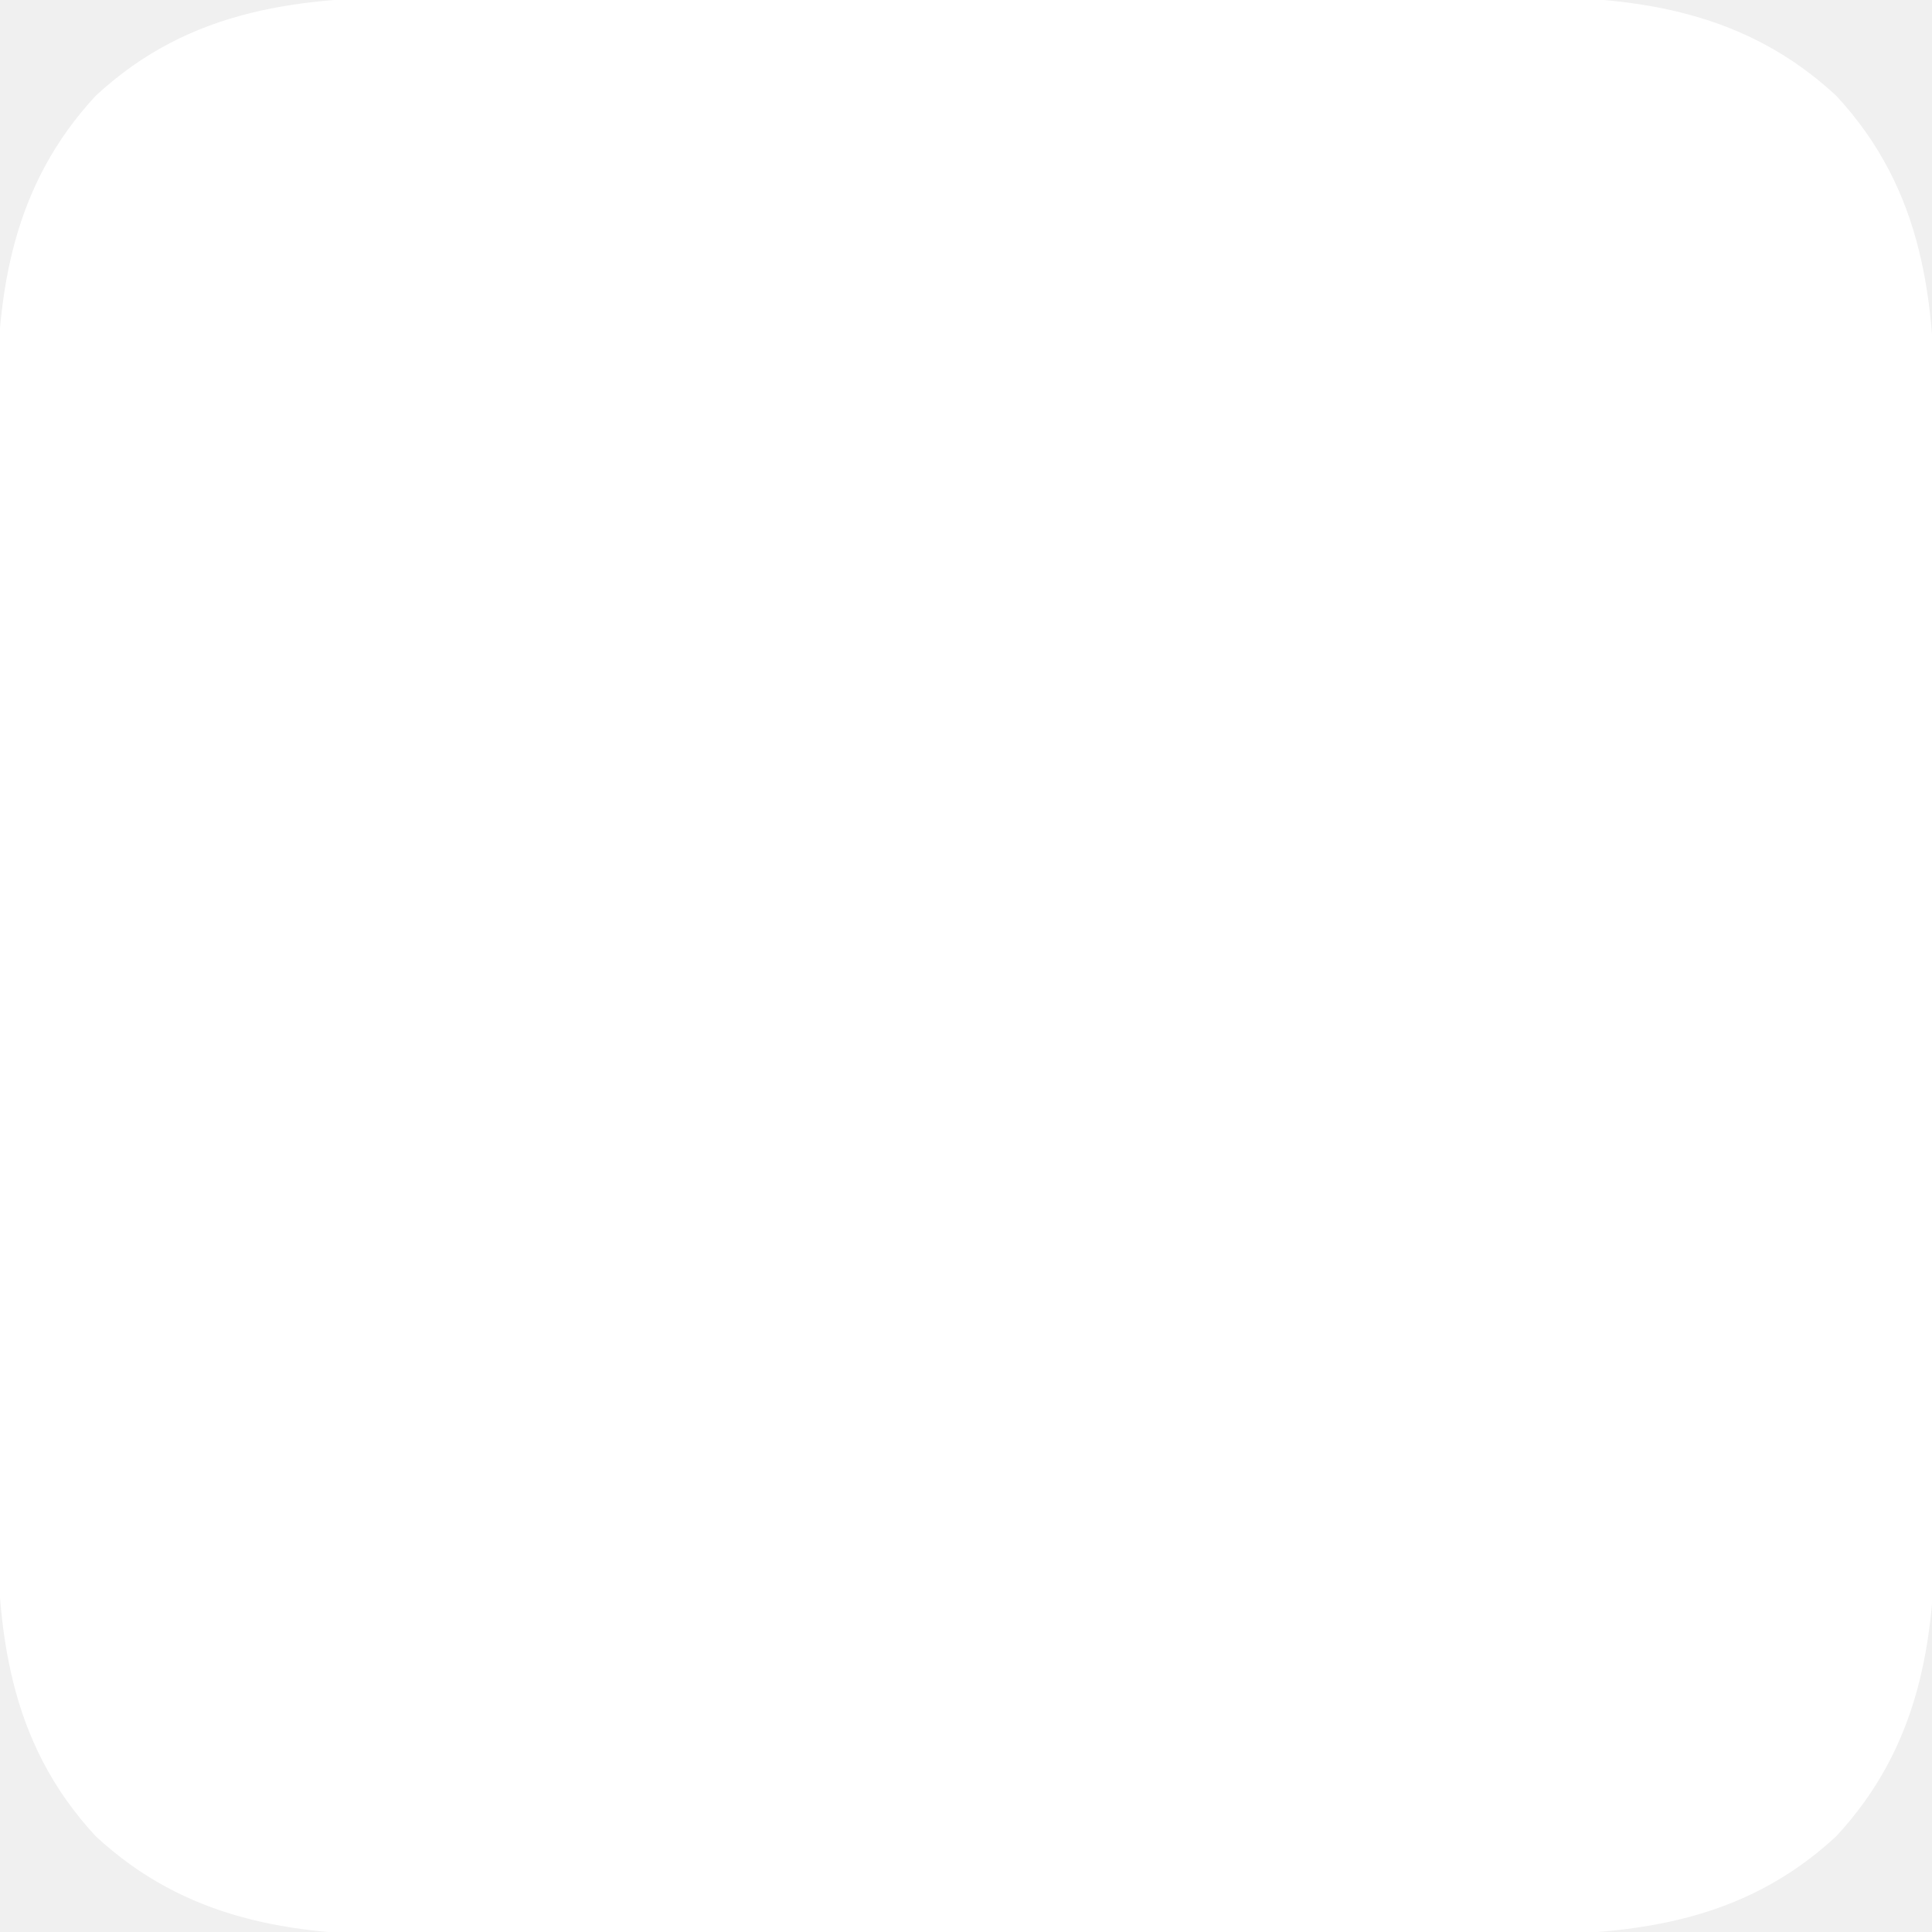
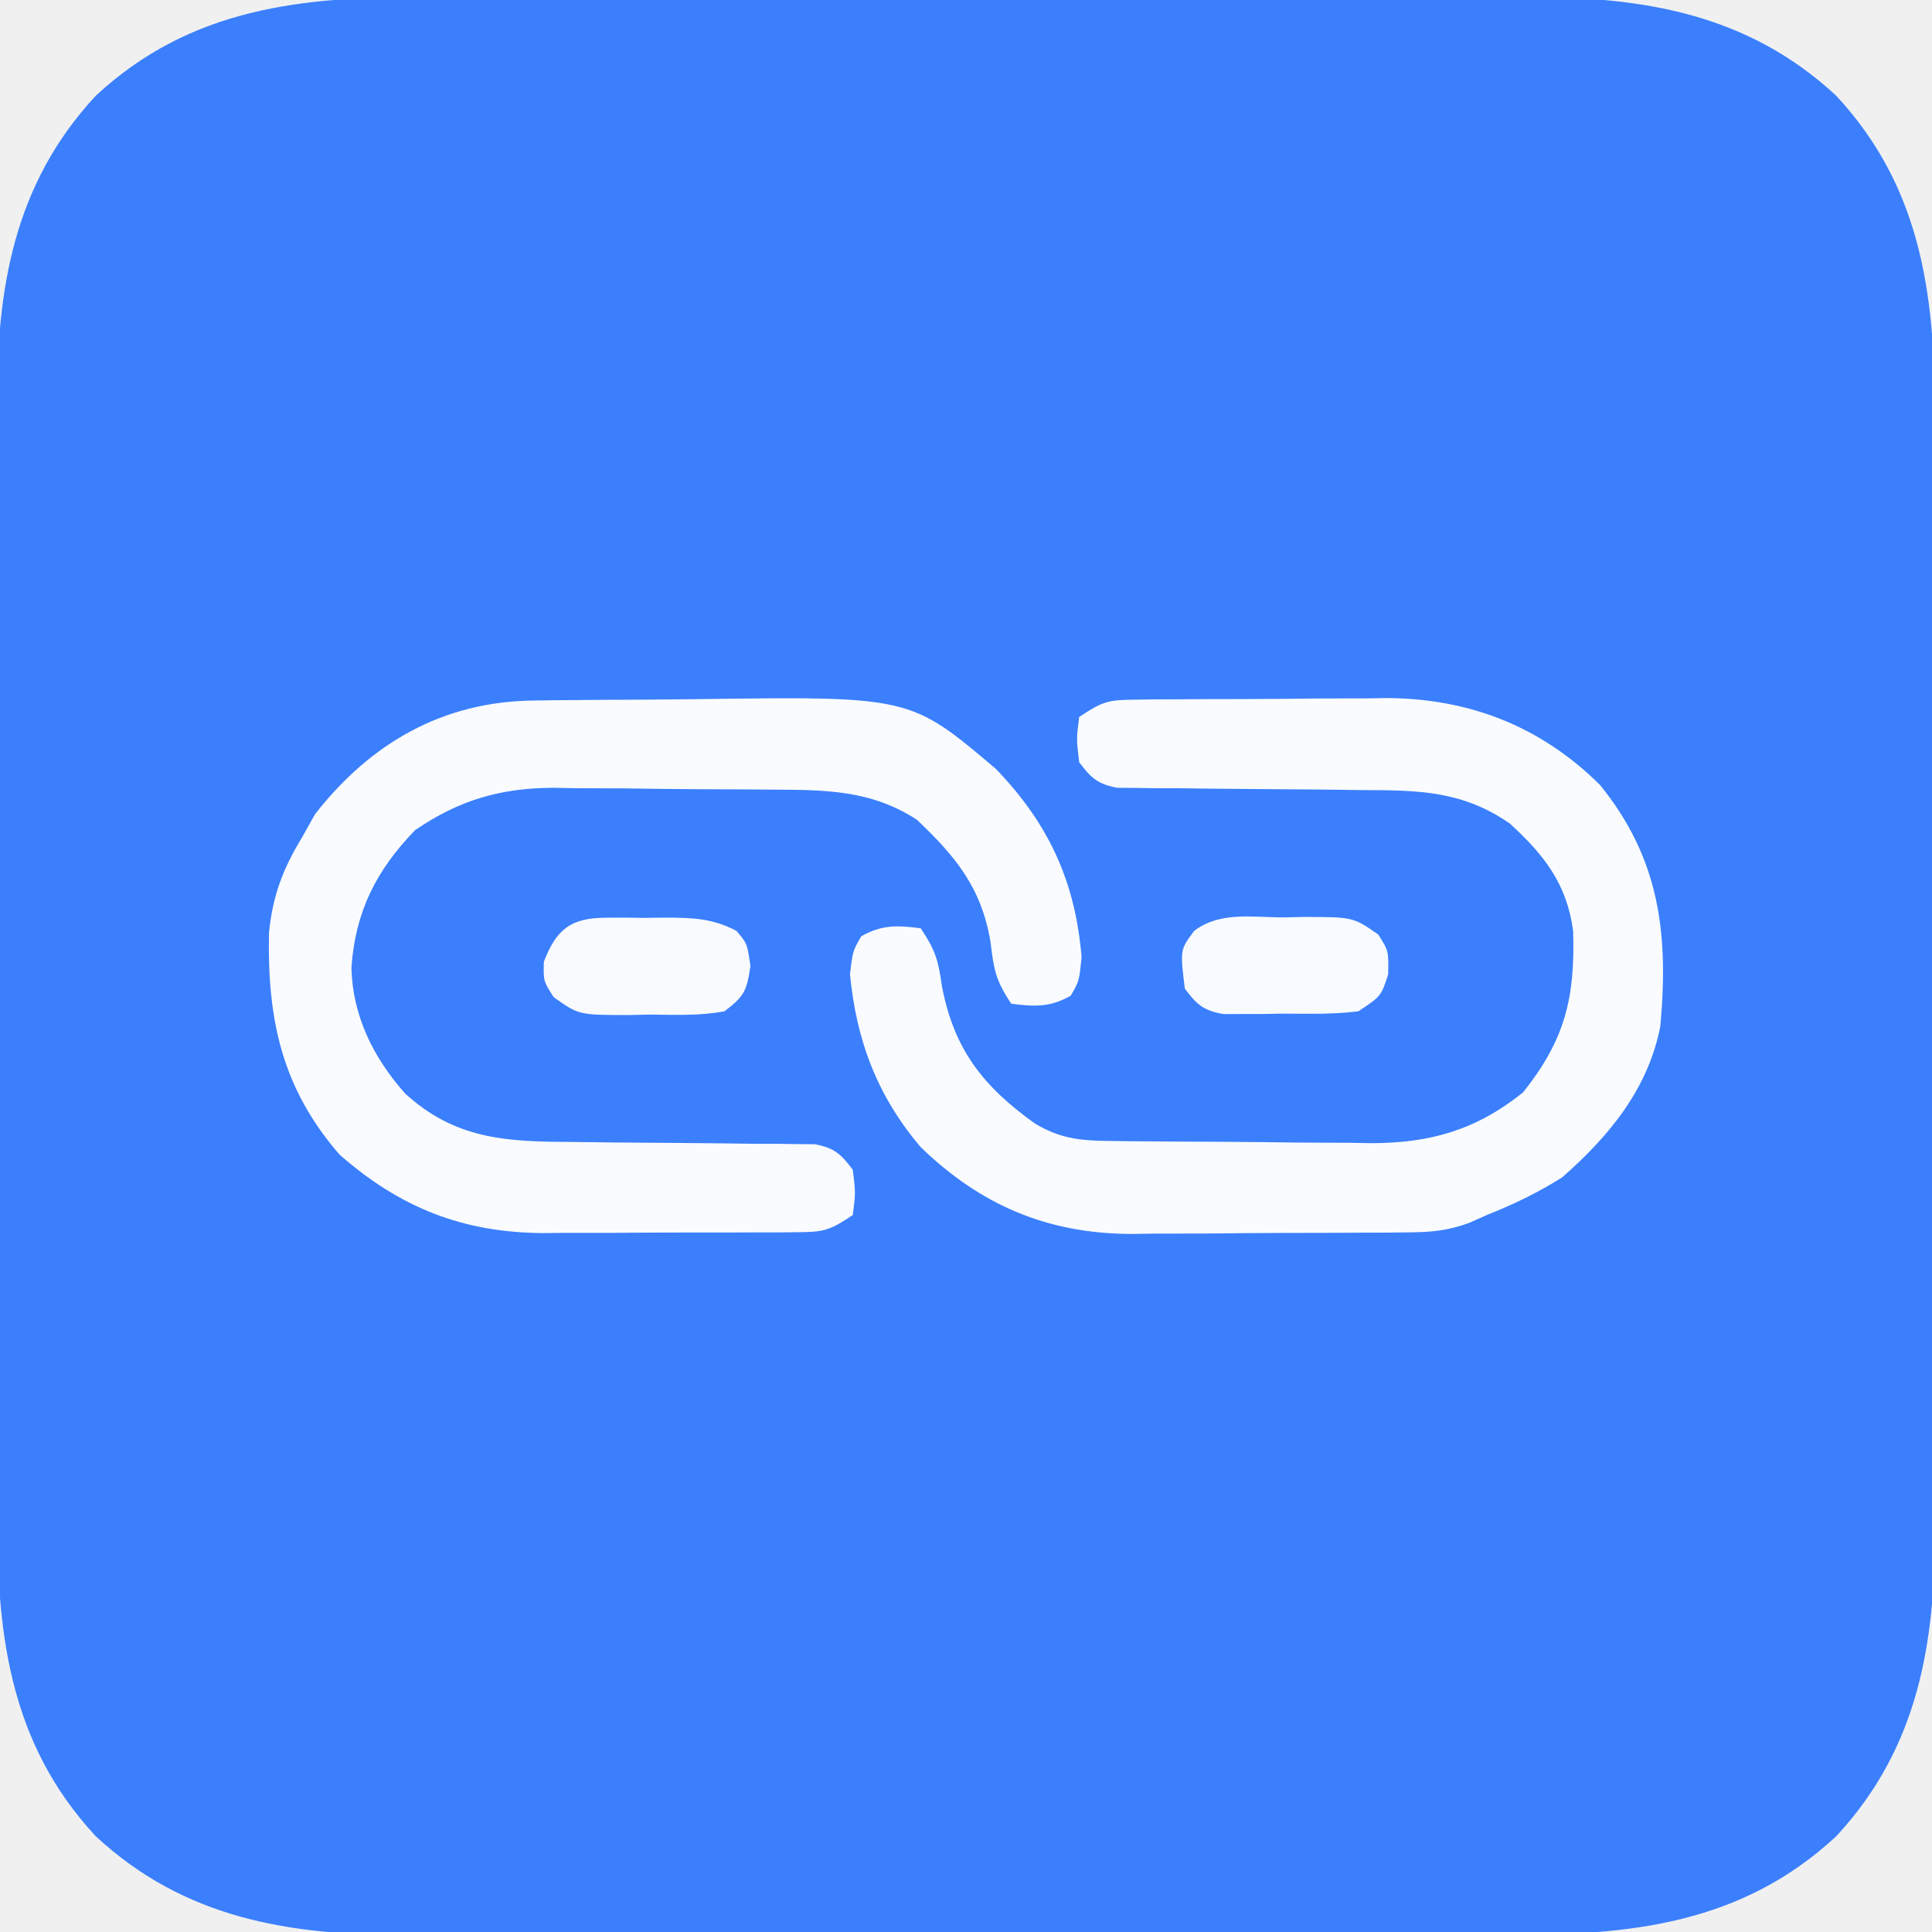
<svg xmlns="http://www.w3.org/2000/svg" version="1.1" width="256" height="256">
-   <path d="M0 0 C1.737 -0.004 3.475 -0.009 5.212 -0.016 C9.902 -0.03 14.592 -0.024 19.282 -0.015 C24.207 -0.007 29.132 -0.014 34.057 -0.019 C42.325 -0.024 50.593 -0.017 58.861 -0.003 C68.399 0.013 77.937 0.008 87.475 -0.008 C95.687 -0.022 103.899 -0.024 112.11 -0.016 C117.005 -0.011 121.9 -0.011 126.794 -0.021 C131.397 -0.029 136 -0.023 140.604 -0.006 C142.286 -0.002 143.968 -0.003 145.65 -0.01 C161.154 -0.065 175.079 2.11 186.898 13.076 C198.582 25.669 200.039 40.439 199.974 56.802 C199.978 58.54 199.984 60.277 199.99 62.015 C200.004 66.705 199.998 71.395 199.989 76.085 C199.981 81.01 199.988 85.934 199.993 90.859 C199.999 99.127 199.991 107.395 199.977 115.664 C199.961 125.202 199.966 134.739 199.983 144.277 C199.996 152.489 199.998 160.701 199.99 168.913 C199.986 173.807 199.985 178.702 199.995 183.596 C200.004 188.2 199.997 192.803 199.98 197.406 C199.976 199.088 199.977 200.77 199.984 202.452 C200.04 217.956 197.864 231.881 186.898 243.701 C174.305 255.384 159.535 256.841 143.172 256.776 C141.434 256.78 139.697 256.786 137.96 256.792 C133.269 256.806 128.58 256.801 123.889 256.791 C118.965 256.784 114.04 256.791 109.115 256.795 C100.847 256.801 92.579 256.794 84.311 256.779 C74.773 256.763 65.235 256.768 55.697 256.785 C47.485 256.798 39.273 256.8 31.061 256.792 C26.167 256.788 21.272 256.787 16.378 256.797 C11.774 256.806 7.172 256.8 2.568 256.782 C0.886 256.778 -0.796 256.78 -2.478 256.786 C-17.982 256.842 -31.907 254.666 -43.727 243.701 C-55.41 231.108 -56.867 216.337 -56.802 199.974 C-56.806 198.237 -56.812 196.499 -56.818 194.762 C-56.832 190.072 -56.827 185.382 -56.817 180.692 C-56.809 175.767 -56.816 170.842 -56.821 165.917 C-56.827 157.649 -56.819 149.381 -56.805 141.113 C-56.789 131.575 -56.794 122.037 -56.811 112.499 C-56.824 104.287 -56.826 96.075 -56.818 87.864 C-56.814 82.969 -56.813 78.074 -56.823 73.18 C-56.832 68.577 -56.826 63.974 -56.808 59.371 C-56.804 57.688 -56.805 56.006 -56.812 54.324 C-56.868 38.82 -54.692 24.895 -43.727 13.076 C-31.134 1.392 -16.363 -0.065 0 0 Z " fill="#fff" transform="translate(56.41406,-0.3881836)" />
-   <path d="M0 0 C0.885 -0.013 1.77 -0.026 2.682 -0.039 C4.117 -0.042 4.117 -0.042 5.58 -0.045 C6.571 -0.052 7.561 -0.059 8.582 -0.066 C10.684 -0.076 12.785 -0.08 14.887 -0.08 C18.072 -0.084 21.255 -0.121 24.439 -0.159 C26.486 -0.165 28.533 -0.169 30.58 -0.17 C31.99 -0.192 31.99 -0.192 33.429 -0.214 C44.351 -0.14 53.818 3.558 61.611 11.291 C69.56 21.081 70.725 31.056 69.611 43.291 C67.995 51.57 62.855 57.815 56.611 63.291 C53.396 65.327 50.143 66.887 46.611 68.291 C45.458 68.806 45.458 68.806 44.282 69.331 C41.507 70.328 39.456 70.555 36.521 70.581 C35.038 70.6 35.038 70.6 33.526 70.62 C31.938 70.623 31.938 70.623 30.318 70.626 C28.667 70.636 28.667 70.636 26.981 70.647 C24.652 70.657 22.323 70.661 19.994 70.661 C16.454 70.665 12.915 70.702 9.375 70.74 C7.106 70.746 4.837 70.75 2.568 70.751 C0.996 70.773 0.996 70.773 -0.608 70.795 C-11.646 70.727 -20.455 66.981 -28.389 59.291 C-34.14 52.535 -36.927 45.135 -37.764 36.353 C-37.389 33.291 -37.389 33.291 -36.264 31.353 C-33.511 29.793 -31.488 29.895 -28.389 30.291 C-26.392 33.285 -26.066 34.546 -25.576 37.978 C-23.981 46.342 -20.111 51.267 -13.256 56.162 C-10.078 58.083 -7.413 58.424 -3.785 58.468 C-2.853 58.48 -1.921 58.493 -0.961 58.506 C0.045 58.514 1.051 58.521 2.088 58.529 C3.648 58.541 3.648 58.541 5.239 58.553 C7.443 58.567 9.647 58.578 11.851 58.586 C15.203 58.603 18.553 58.647 21.904 58.691 C24.049 58.701 26.193 58.71 28.338 58.716 C29.332 58.734 30.326 58.751 31.35 58.769 C39.224 58.745 45.232 56.994 51.424 52.041 C56.941 45.105 58.339 39.619 58.061 30.638 C57.222 24.39 54.22 20.578 49.674 16.416 C43.429 12.082 37.632 11.999 30.287 11.982 C28.27 11.957 26.252 11.931 24.234 11.906 C21.068 11.877 17.901 11.853 14.734 11.834 C11.668 11.813 8.603 11.773 5.537 11.732 C4.587 11.732 3.637 11.732 2.658 11.732 C1.777 11.718 0.896 11.705 -0.012 11.691 C-0.787 11.686 -1.562 11.681 -2.36 11.676 C-4.938 11.186 -5.827 10.372 -7.389 8.291 C-7.764 5.228 -7.764 5.228 -7.389 2.291 C-4.273 0.213 -3.544 0.035 0 0 Z " fill="#fff" transform="translate(150.3887,92.70947)" />
-   <path d="M0 0 C1.353 -0.019 1.353 -0.019 2.733 -0.039 C3.698 -0.046 4.662 -0.054 5.656 -0.061 C7.168 -0.073 7.168 -0.073 8.71 -0.086 C10.842 -0.1 12.974 -0.11 15.107 -0.118 C17.27 -0.13 19.434 -0.15 21.597 -0.18 C49.907 -0.567 49.907 -0.567 61.269 9.06 C68.276 16.335 71.803 24.017 72.621 33.99 C72.308 37.177 72.308 37.177 71.183 39.115 C68.43 40.675 66.408 40.573 63.308 40.177 C61.211 37.031 60.991 35.639 60.558 31.99 C59.353 24.812 55.975 20.711 50.808 15.802 C44.69 11.825 38.637 11.844 31.574 11.806 C30.541 11.797 29.508 11.788 28.443 11.779 C26.261 11.764 24.079 11.755 21.897 11.751 C18.583 11.74 15.271 11.69 11.957 11.64 C9.829 11.63 7.702 11.623 5.574 11.618 C4.594 11.599 3.615 11.579 2.606 11.559 C-4.414 11.605 -9.857 13.187 -15.692 17.177 C-20.839 22.488 -23.622 28.001 -24.129 35.427 C-23.957 41.825 -21.225 47.32 -17.012 52.072 C-10.495 58.024 -3.867 58.466 4.633 58.486 C6.65 58.511 8.668 58.536 10.685 58.562 C13.852 58.591 17.019 58.615 20.186 58.633 C23.251 58.655 26.317 58.694 29.383 58.736 C30.333 58.736 31.283 58.736 32.261 58.736 C33.143 58.749 34.024 58.763 34.932 58.776 C36.094 58.784 36.094 58.784 37.28 58.792 C39.858 59.281 40.747 60.096 42.308 62.177 C42.683 65.24 42.683 65.24 42.308 68.177 C39.179 70.263 38.45 70.431 34.888 70.452 C33.996 70.461 33.105 70.471 32.186 70.481 C30.742 70.479 30.742 70.479 29.269 70.478 C27.776 70.484 27.776 70.484 26.253 70.491 C24.143 70.497 22.033 70.497 19.923 70.493 C16.717 70.49 13.511 70.513 10.304 70.538 C8.251 70.541 6.198 70.541 4.144 70.54 C3.194 70.549 2.244 70.559 1.264 70.568 C-9.369 70.495 -17.672 67.214 -25.692 60.177 C-33.343 51.369 -35.288 42.247 -35.047 30.775 C-34.566 25.904 -33.217 22.325 -30.692 18.177 C-30.114 17.146 -29.537 16.115 -28.942 15.052 C-21.576 5.641 -12.066 0.151 0 0 Z " fill="#fff" transform="translate(70.69165,92.823)" />
-   <path d="M0 0 C1.36 -0.03 1.36 -0.03 2.748 -0.061 C9.354 -0.056 9.354 -0.056 12.695 2.27 C14.062 4.438 14.062 4.438 14 7.562 C13.062 10.438 13.062 10.438 10.062 12.438 C6.743 12.866 3.406 12.762 0.062 12.75 C-1.31 12.774 -1.31 12.774 -2.711 12.799 C-3.59 12.799 -4.469 12.8 -5.375 12.801 C-6.58 12.805 -6.58 12.805 -7.809 12.81 C-10.464 12.345 -11.343 11.581 -12.938 9.438 C-13.58 4.297 -13.58 4.297 -11.697 1.777 C-8.33 -0.786 -4.073 -0.032 0 0 Z " fill="#fff" transform="translate(169.9375,121.5625)" />
-   <path d="M0 0 C0.83 -0.004 1.659 -0.008 2.514 -0.012 C3.377 -0 4.24 0.011 5.129 0.023 C5.988 0.012 6.847 0 7.732 -0.012 C11.391 0.005 13.981 0.029 17.262 1.734 C18.691 3.398 18.691 3.398 19.129 6.398 C18.643 9.732 18.295 10.412 15.691 12.398 C12.409 13.026 9.089 12.862 5.754 12.836 C4.847 12.856 3.94 12.876 3.006 12.896 C-3.613 12.892 -3.613 12.892 -6.941 10.531 C-8.309 8.398 -8.309 8.398 -8.246 5.836 C-6.575 1.492 -4.639 0.021 0 0 Z " fill="#fff" transform="translate(80.30859,121.6016)" />
+   <path d="M0 0 C1.737 -0.004 3.475 -0.009 5.212 -0.016 C9.902 -0.03 14.592 -0.024 19.282 -0.015 C24.207 -0.007 29.132 -0.014 34.057 -0.019 C42.325 -0.024 50.593 -0.017 58.861 -0.003 C68.399 0.013 77.937 0.008 87.475 -0.008 C95.687 -0.022 103.899 -0.024 112.11 -0.016 C117.005 -0.011 121.9 -0.011 126.794 -0.021 C131.397 -0.029 136 -0.023 140.604 -0.006 C142.286 -0.002 143.968 -0.003 145.65 -0.01 C161.154 -0.065 175.079 2.11 186.898 13.076 C198.582 25.669 200.039 40.439 199.974 56.802 C199.978 58.54 199.984 60.277 199.99 62.015 C200.004 66.705 199.998 71.395 199.989 76.085 C199.981 81.01 199.988 85.934 199.993 90.859 C199.999 99.127 199.991 107.395 199.977 115.664 C199.961 125.202 199.966 134.739 199.983 144.277 C199.996 152.489 199.998 160.701 199.99 168.913 C199.986 173.807 199.985 178.702 199.995 183.596 C200.004 188.2 199.997 192.803 199.98 197.406 C199.976 199.088 199.977 200.77 199.984 202.452 C200.04 217.956 197.864 231.881 186.898 243.701 C174.305 255.384 159.535 256.841 143.172 256.776 C141.434 256.78 139.697 256.786 137.96 256.792 C133.269 256.806 128.58 256.801 123.889 256.791 C118.965 256.784 114.04 256.791 109.115 256.795 C100.847 256.801 92.579 256.794 84.311 256.779 C74.773 256.763 65.235 256.768 55.697 256.785 C47.485 256.798 39.273 256.8 31.061 256.792 C26.167 256.788 21.272 256.787 16.378 256.797 C11.774 256.806 7.172 256.8 2.568 256.782 C0.886 256.778 -0.796 256.78 -2.478 256.786 C-17.982 256.842 -31.907 254.666 -43.727 243.701 C-55.41 231.108 -56.867 216.337 -56.802 199.974 C-56.806 198.237 -56.812 196.499 -56.818 194.762 C-56.832 190.072 -56.827 185.382 -56.817 180.692 C-56.809 175.767 -56.816 170.842 -56.821 165.917 C-56.827 157.649 -56.819 149.381 -56.805 141.113 C-56.789 131.575 -56.794 122.037 -56.811 112.499 C-56.824 104.287 -56.826 96.075 -56.818 87.864 C-56.814 82.969 -56.813 78.074 -56.823 73.18 C-56.832 68.577 -56.826 63.974 -56.808 59.371 C-56.804 57.688 -56.805 56.006 -56.812 54.324 C-56.868 38.82 -54.692 24.895 -43.727 13.076 C-31.134 1.392 -16.363 -0.065 0 0 Z " fill="#3B7FFD" transform="translate(56.41406,-0.3881836)" />
+   <path d="M0 0 C0.885 -0.013 1.77 -0.026 2.682 -0.039 C4.117 -0.042 4.117 -0.042 5.58 -0.045 C6.571 -0.052 7.561 -0.059 8.582 -0.066 C10.684 -0.076 12.785 -0.08 14.887 -0.08 C18.072 -0.084 21.255 -0.121 24.439 -0.159 C26.486 -0.165 28.533 -0.169 30.58 -0.17 C31.99 -0.192 31.99 -0.192 33.429 -0.214 C44.351 -0.14 53.818 3.558 61.611 11.291 C69.56 21.081 70.725 31.056 69.611 43.291 C67.995 51.57 62.855 57.815 56.611 63.291 C53.396 65.327 50.143 66.887 46.611 68.291 C45.458 68.806 45.458 68.806 44.282 69.331 C41.507 70.328 39.456 70.555 36.521 70.581 C35.038 70.6 35.038 70.6 33.526 70.62 C31.938 70.623 31.938 70.623 30.318 70.626 C28.667 70.636 28.667 70.636 26.981 70.647 C24.652 70.657 22.323 70.661 19.994 70.661 C16.454 70.665 12.915 70.702 9.375 70.74 C7.106 70.746 4.837 70.75 2.568 70.751 C0.996 70.773 0.996 70.773 -0.608 70.795 C-11.646 70.727 -20.455 66.981 -28.389 59.291 C-34.14 52.535 -36.927 45.135 -37.764 36.353 C-37.389 33.291 -37.389 33.291 -36.264 31.353 C-33.511 29.793 -31.488 29.895 -28.389 30.291 C-26.392 33.285 -26.066 34.546 -25.576 37.978 C-23.981 46.342 -20.111 51.267 -13.256 56.162 C-10.078 58.083 -7.413 58.424 -3.785 58.468 C-2.853 58.48 -1.921 58.493 -0.961 58.506 C0.045 58.514 1.051 58.521 2.088 58.529 C3.648 58.541 3.648 58.541 5.239 58.553 C7.443 58.567 9.647 58.578 11.851 58.586 C15.203 58.603 18.553 58.647 21.904 58.691 C24.049 58.701 26.193 58.71 28.338 58.716 C29.332 58.734 30.326 58.751 31.35 58.769 C39.224 58.745 45.232 56.994 51.424 52.041 C56.941 45.105 58.339 39.619 58.061 30.638 C57.222 24.39 54.22 20.578 49.674 16.416 C43.429 12.082 37.632 11.999 30.287 11.982 C28.27 11.957 26.252 11.931 24.234 11.906 C21.068 11.877 17.901 11.853 14.734 11.834 C11.668 11.813 8.603 11.773 5.537 11.732 C4.587 11.732 3.637 11.732 2.658 11.732 C1.777 11.718 0.896 11.705 -0.012 11.691 C-0.787 11.686 -1.562 11.681 -2.36 11.676 C-4.938 11.186 -5.827 10.372 -7.389 8.291 C-7.764 5.228 -7.764 5.228 -7.389 2.291 C-4.273 0.213 -3.544 0.035 0 0 Z " fill="#F9FBFE" transform="translate(150.3887,92.70947)" />
+   <path d="M0 0 C1.353 -0.019 1.353 -0.019 2.733 -0.039 C3.698 -0.046 4.662 -0.054 5.656 -0.061 C7.168 -0.073 7.168 -0.073 8.71 -0.086 C10.842 -0.1 12.974 -0.11 15.107 -0.118 C17.27 -0.13 19.434 -0.15 21.597 -0.18 C49.907 -0.567 49.907 -0.567 61.269 9.06 C68.276 16.335 71.803 24.017 72.621 33.99 C72.308 37.177 72.308 37.177 71.183 39.115 C68.43 40.675 66.408 40.573 63.308 40.177 C61.211 37.031 60.991 35.639 60.558 31.99 C59.353 24.812 55.975 20.711 50.808 15.802 C44.69 11.825 38.637 11.844 31.574 11.806 C30.541 11.797 29.508 11.788 28.443 11.779 C26.261 11.764 24.079 11.755 21.897 11.751 C18.583 11.74 15.271 11.69 11.957 11.64 C9.829 11.63 7.702 11.623 5.574 11.618 C4.594 11.599 3.615 11.579 2.606 11.559 C-4.414 11.605 -9.857 13.187 -15.692 17.177 C-20.839 22.488 -23.622 28.001 -24.129 35.427 C-23.957 41.825 -21.225 47.32 -17.012 52.072 C-10.495 58.024 -3.867 58.466 4.633 58.486 C6.65 58.511 8.668 58.536 10.685 58.562 C13.852 58.591 17.019 58.615 20.186 58.633 C23.251 58.655 26.317 58.694 29.383 58.736 C30.333 58.736 31.283 58.736 32.261 58.736 C33.143 58.749 34.024 58.763 34.932 58.776 C36.094 58.784 36.094 58.784 37.28 58.792 C39.858 59.281 40.747 60.096 42.308 62.177 C42.683 65.24 42.683 65.24 42.308 68.177 C39.179 70.263 38.45 70.431 34.888 70.452 C33.996 70.461 33.105 70.471 32.186 70.481 C30.742 70.479 30.742 70.479 29.269 70.478 C27.776 70.484 27.776 70.484 26.253 70.491 C24.143 70.497 22.033 70.497 19.923 70.493 C16.717 70.49 13.511 70.513 10.304 70.538 C8.251 70.541 6.198 70.541 4.144 70.54 C3.194 70.549 2.244 70.559 1.264 70.568 C-9.369 70.495 -17.672 67.214 -25.692 60.177 C-33.343 51.369 -35.288 42.247 -35.047 30.775 C-34.566 25.904 -33.217 22.325 -30.692 18.177 C-30.114 17.146 -29.537 16.115 -28.942 15.052 C-21.576 5.641 -12.066 0.151 0 0 Z " fill="#FAFBFE" transform="translate(70.69165,92.823)" />
+   <path d="M0 0 C1.36 -0.03 1.36 -0.03 2.748 -0.061 C9.354 -0.056 9.354 -0.056 12.695 2.27 C14.062 4.438 14.062 4.438 14 7.562 C13.062 10.438 13.062 10.438 10.062 12.438 C6.743 12.866 3.406 12.762 0.062 12.75 C-1.31 12.774 -1.31 12.774 -2.711 12.799 C-3.59 12.799 -4.469 12.8 -5.375 12.801 C-6.58 12.805 -6.58 12.805 -7.809 12.81 C-10.464 12.345 -11.343 11.581 -12.938 9.438 C-13.58 4.297 -13.58 4.297 -11.697 1.777 C-8.33 -0.786 -4.073 -0.032 0 0 Z " fill="#F7FAFE" transform="translate(169.9375,121.5625)" />
+   <path d="M0 0 C0.83 -0.004 1.659 -0.008 2.514 -0.012 C3.377 -0 4.24 0.011 5.129 0.023 C5.988 0.012 6.847 0 7.732 -0.012 C11.391 0.005 13.981 0.029 17.262 1.734 C18.691 3.398 18.691 3.398 19.129 6.398 C18.643 9.732 18.295 10.412 15.691 12.398 C12.409 13.026 9.089 12.862 5.754 12.836 C4.847 12.856 3.94 12.876 3.006 12.896 C-3.613 12.892 -3.613 12.892 -6.941 10.531 C-8.309 8.398 -8.309 8.398 -8.246 5.836 C-6.575 1.492 -4.639 0.021 0 0 Z " fill="#F9FAFE" transform="translate(80.30859,121.6016)" />
</svg>
